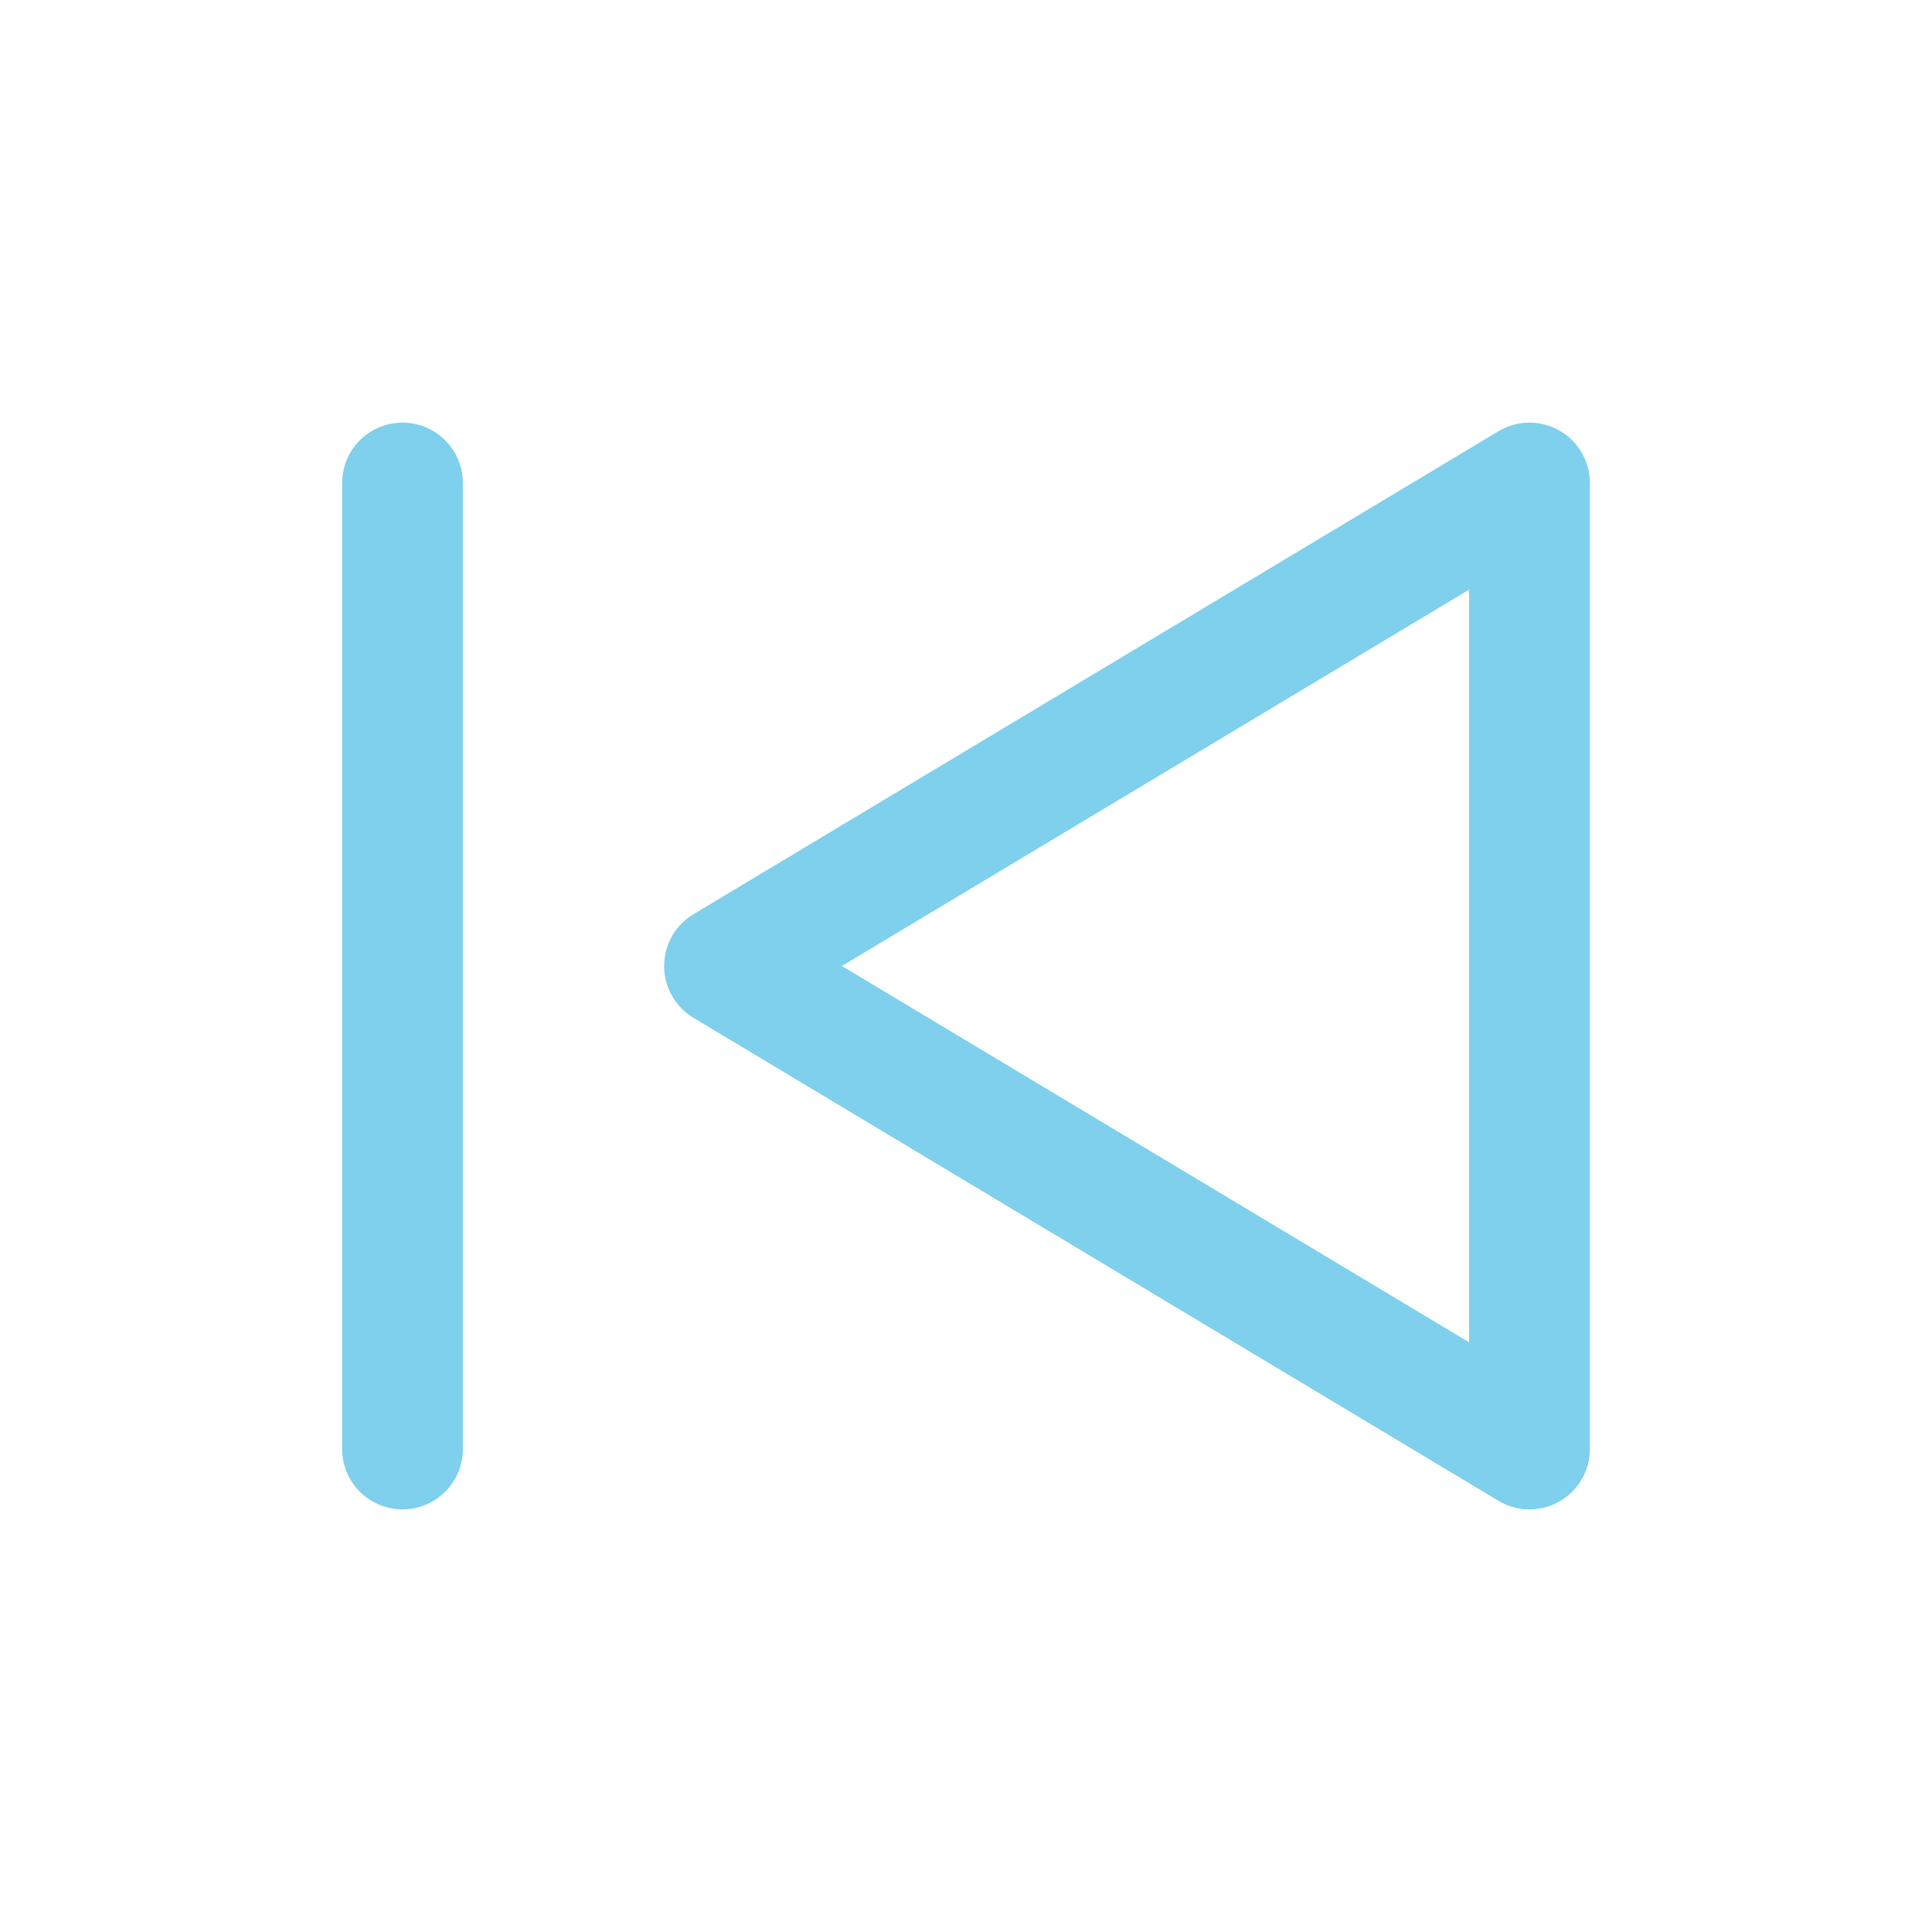
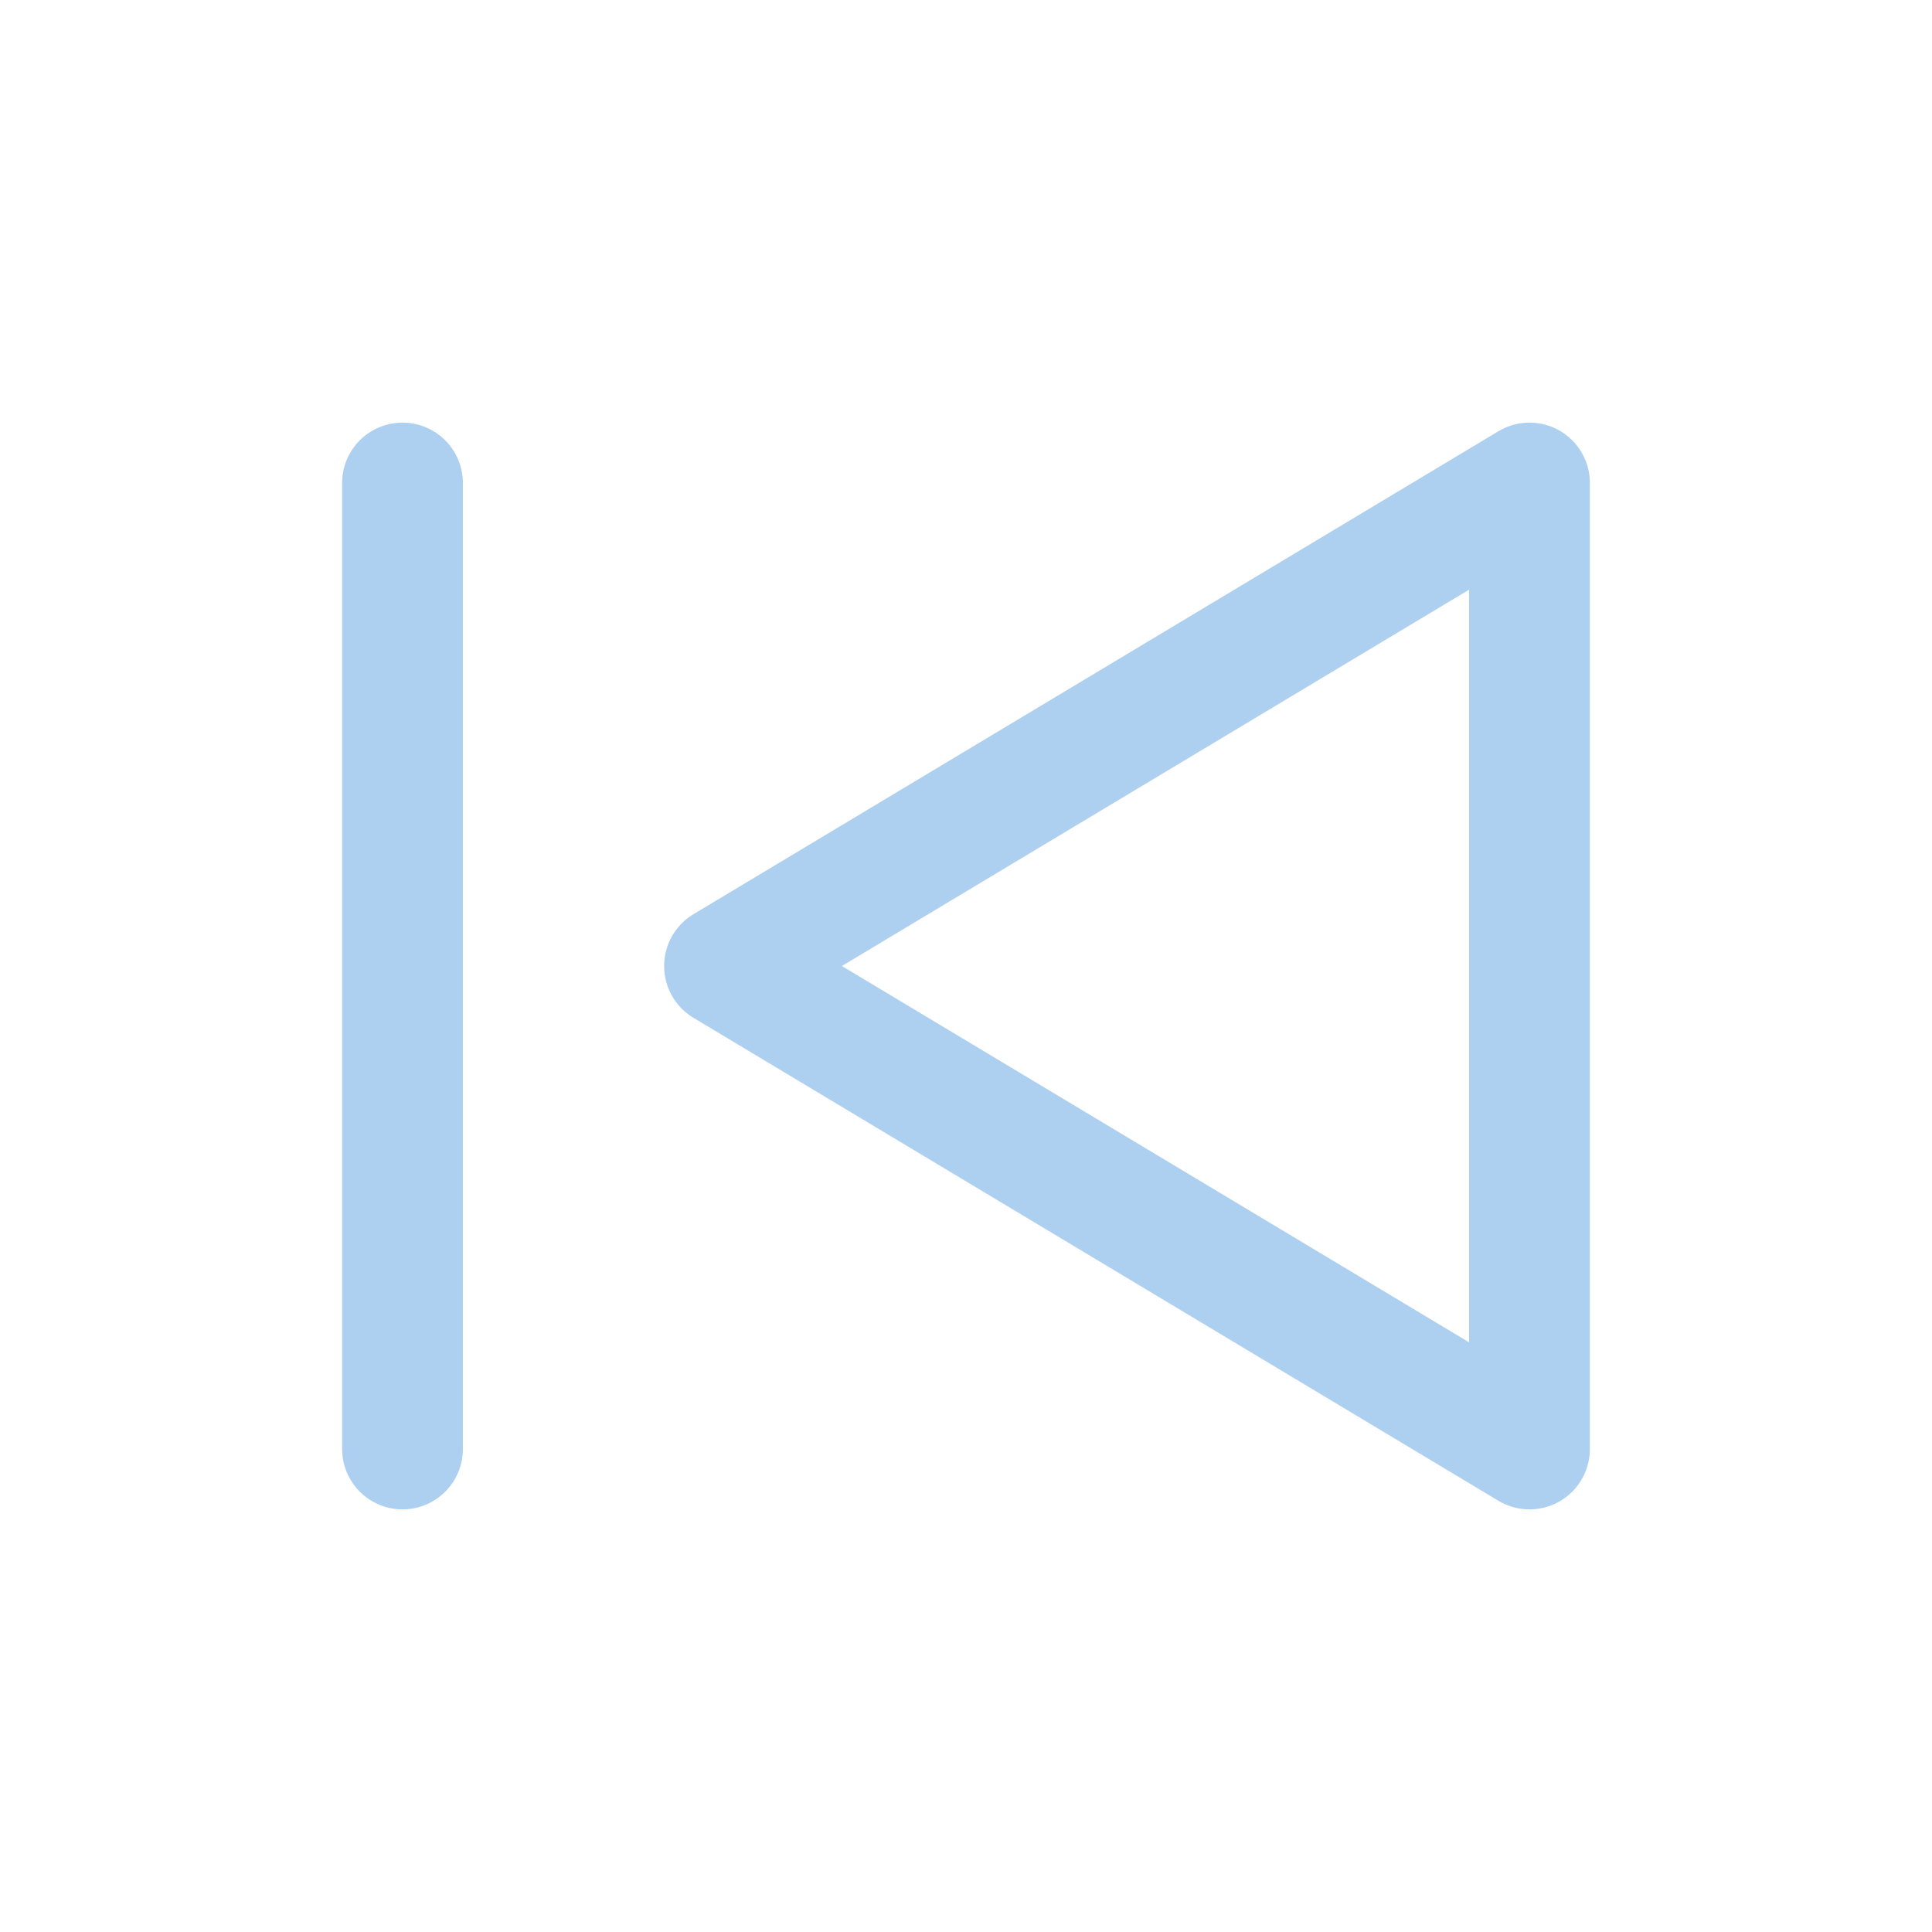
<svg xmlns="http://www.w3.org/2000/svg" width="800px" height="800px" viewBox="0 0 24 24" fill="none">
-   <path d="M5 18L5 6M19 6V18L9 12L19 6Z" stroke="#7ed0ec" stroke-width="1.5" stroke-linecap="round" stroke-linejoin="round" />
+   <path d="M5 18L5 6M19 6V18L9 12L19 6Z" stroke="#adcff0" stroke-width="1.5" stroke-linecap="round" stroke-linejoin="round" />
</svg>
